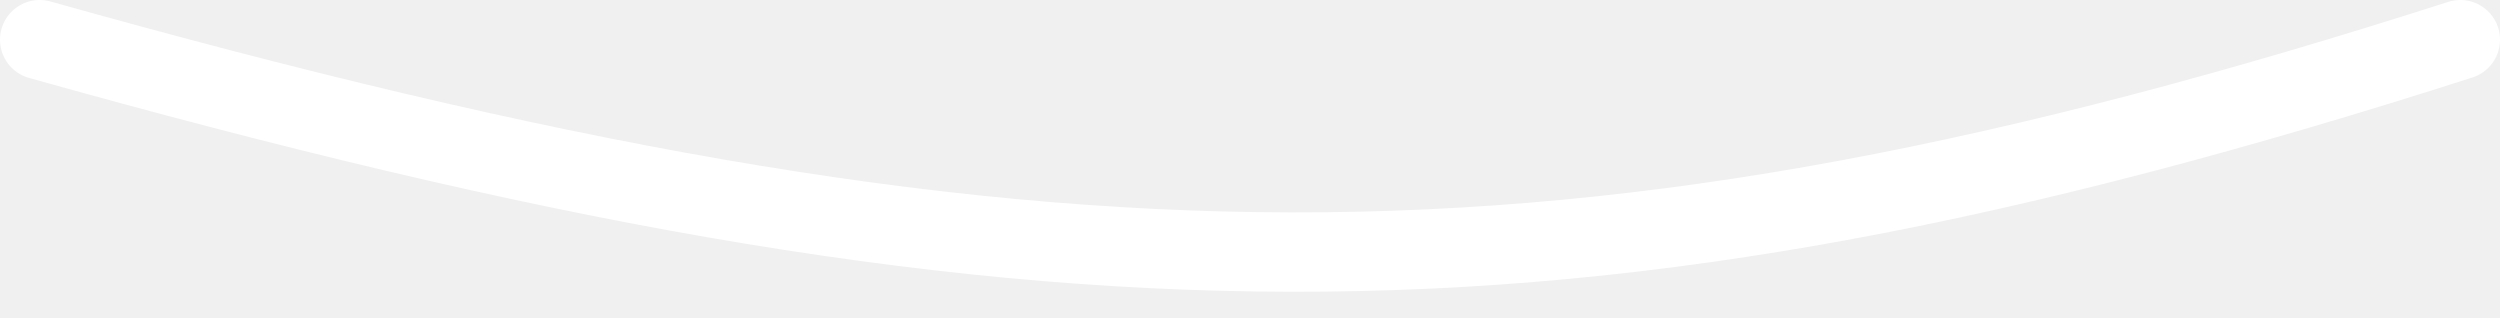
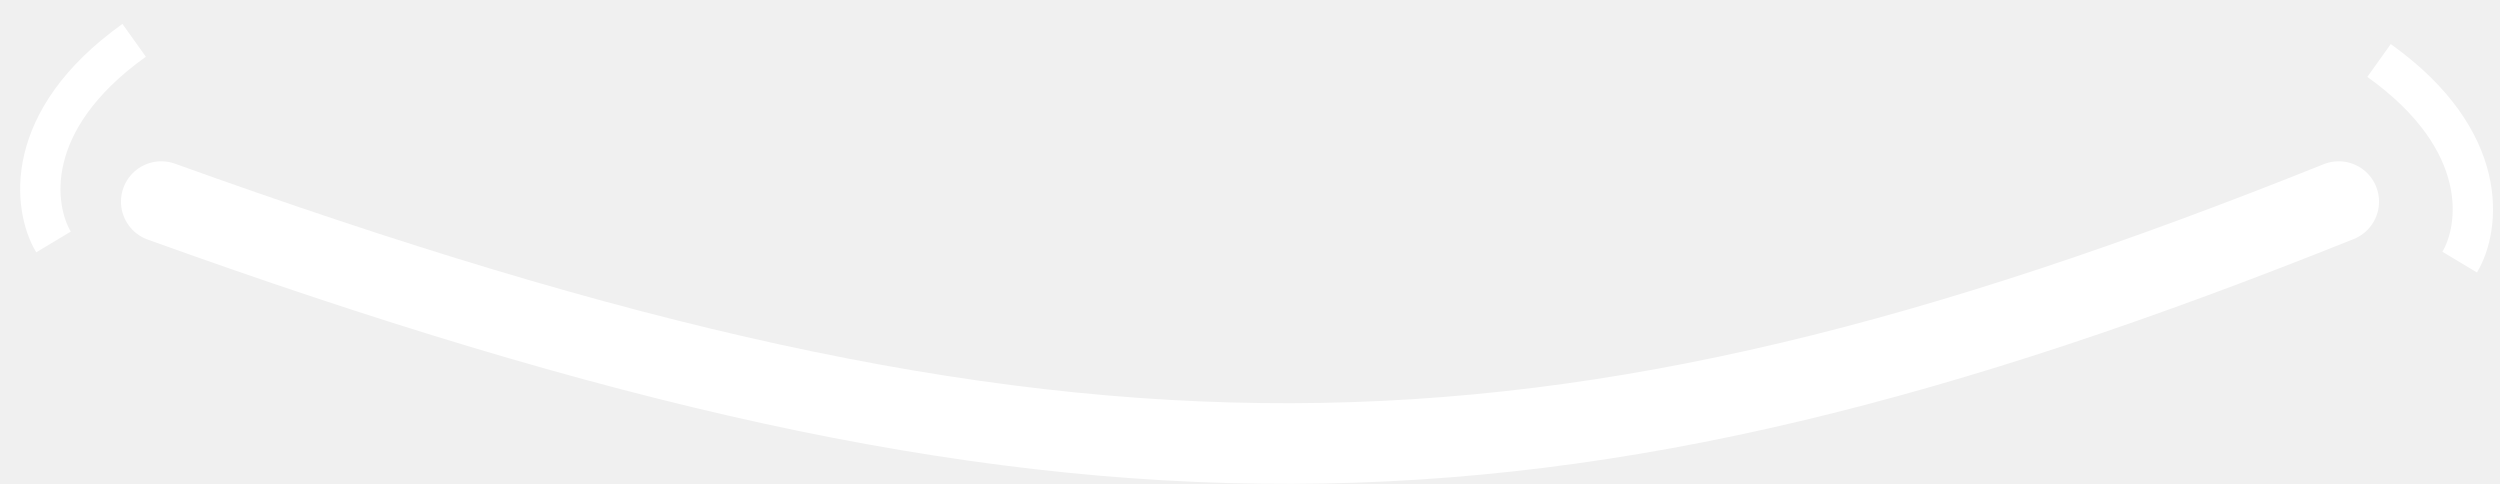
- <svg xmlns="http://www.w3.org/2000/svg" width="63" height="8" viewBox="0 0 63 8" fill="none">
-   <path d="M1 1C26.213 8.072 39.537 8.201 62 1" stroke="white" stroke-width="2" stroke-linecap="round" />
+ <svg xmlns="http://www.w3.org/2000/svg" width="62" height="12" viewBox="0 0 62 12" fill="none">
+   <path d="M59 1.5C61.8 3.5 61.5 5.667 61 6.5" stroke="white" />
+   <path d="M3.327 1C0.527 3 0.827 5.167 1.327 6" stroke="white" />
+   <path d="M4 5C26.476 13.092 38.279 12.907 58 5" stroke="white" stroke-width="2" stroke-linecap="round" />
</svg>
